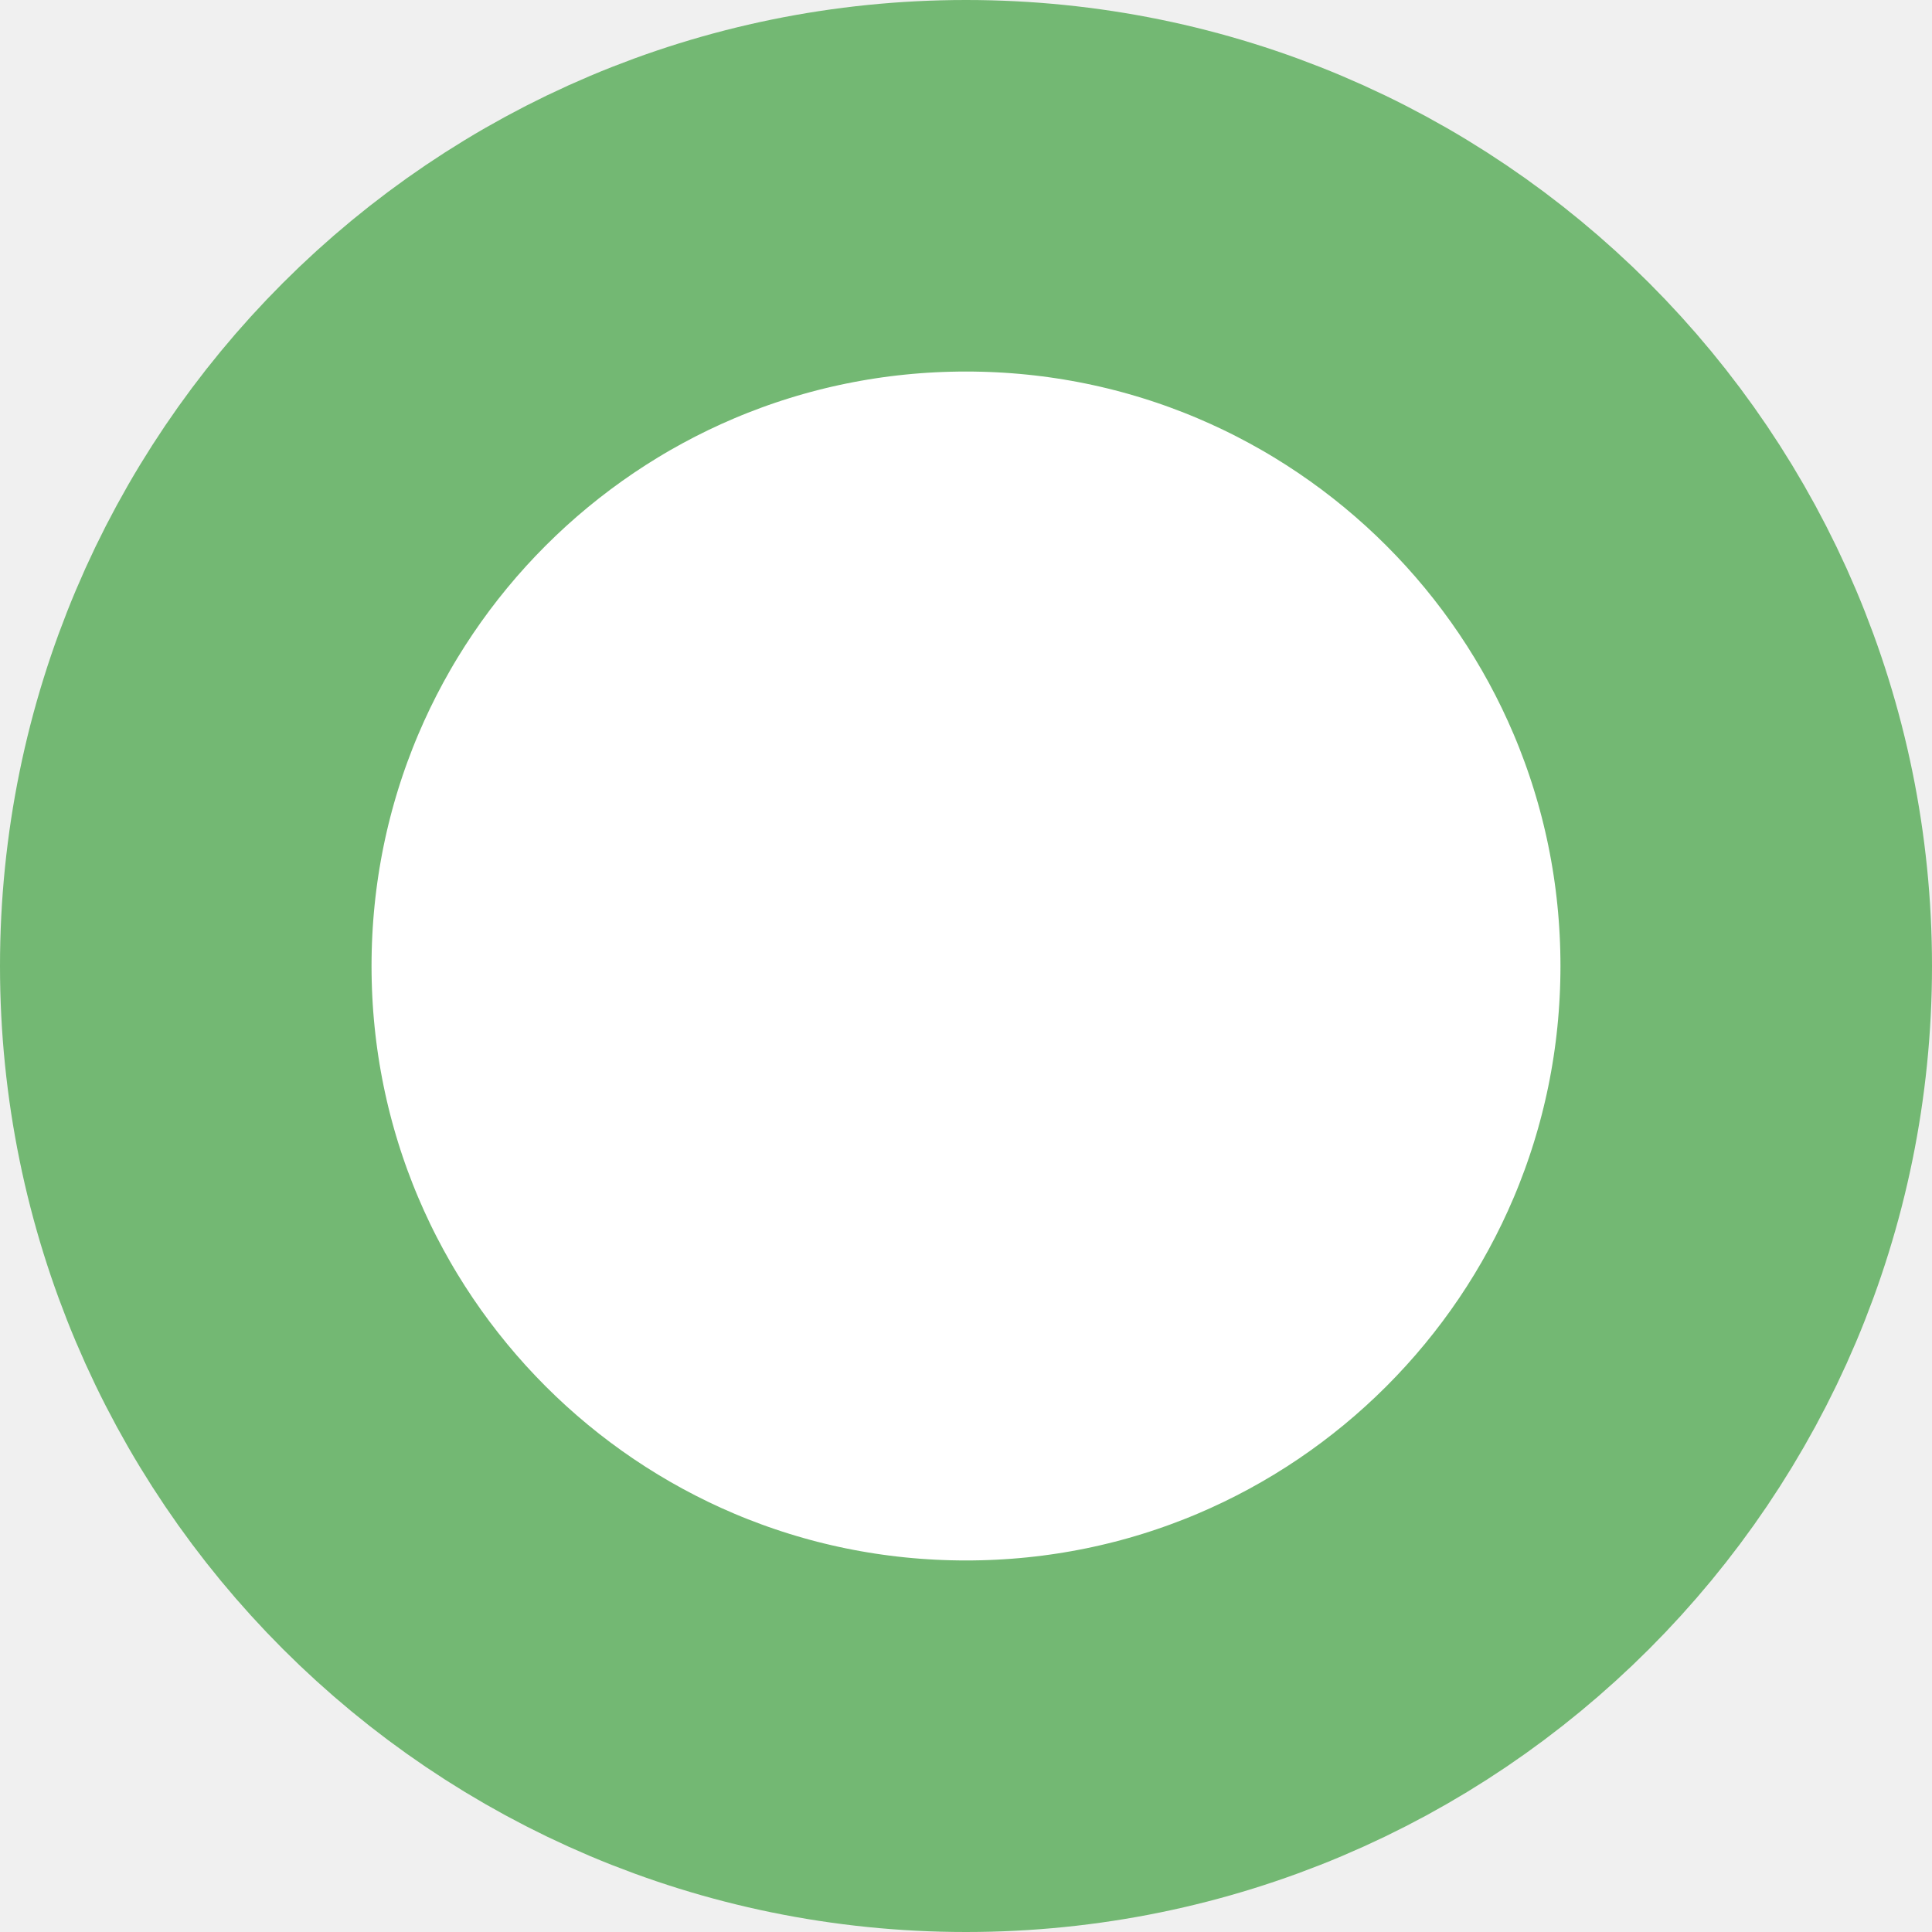
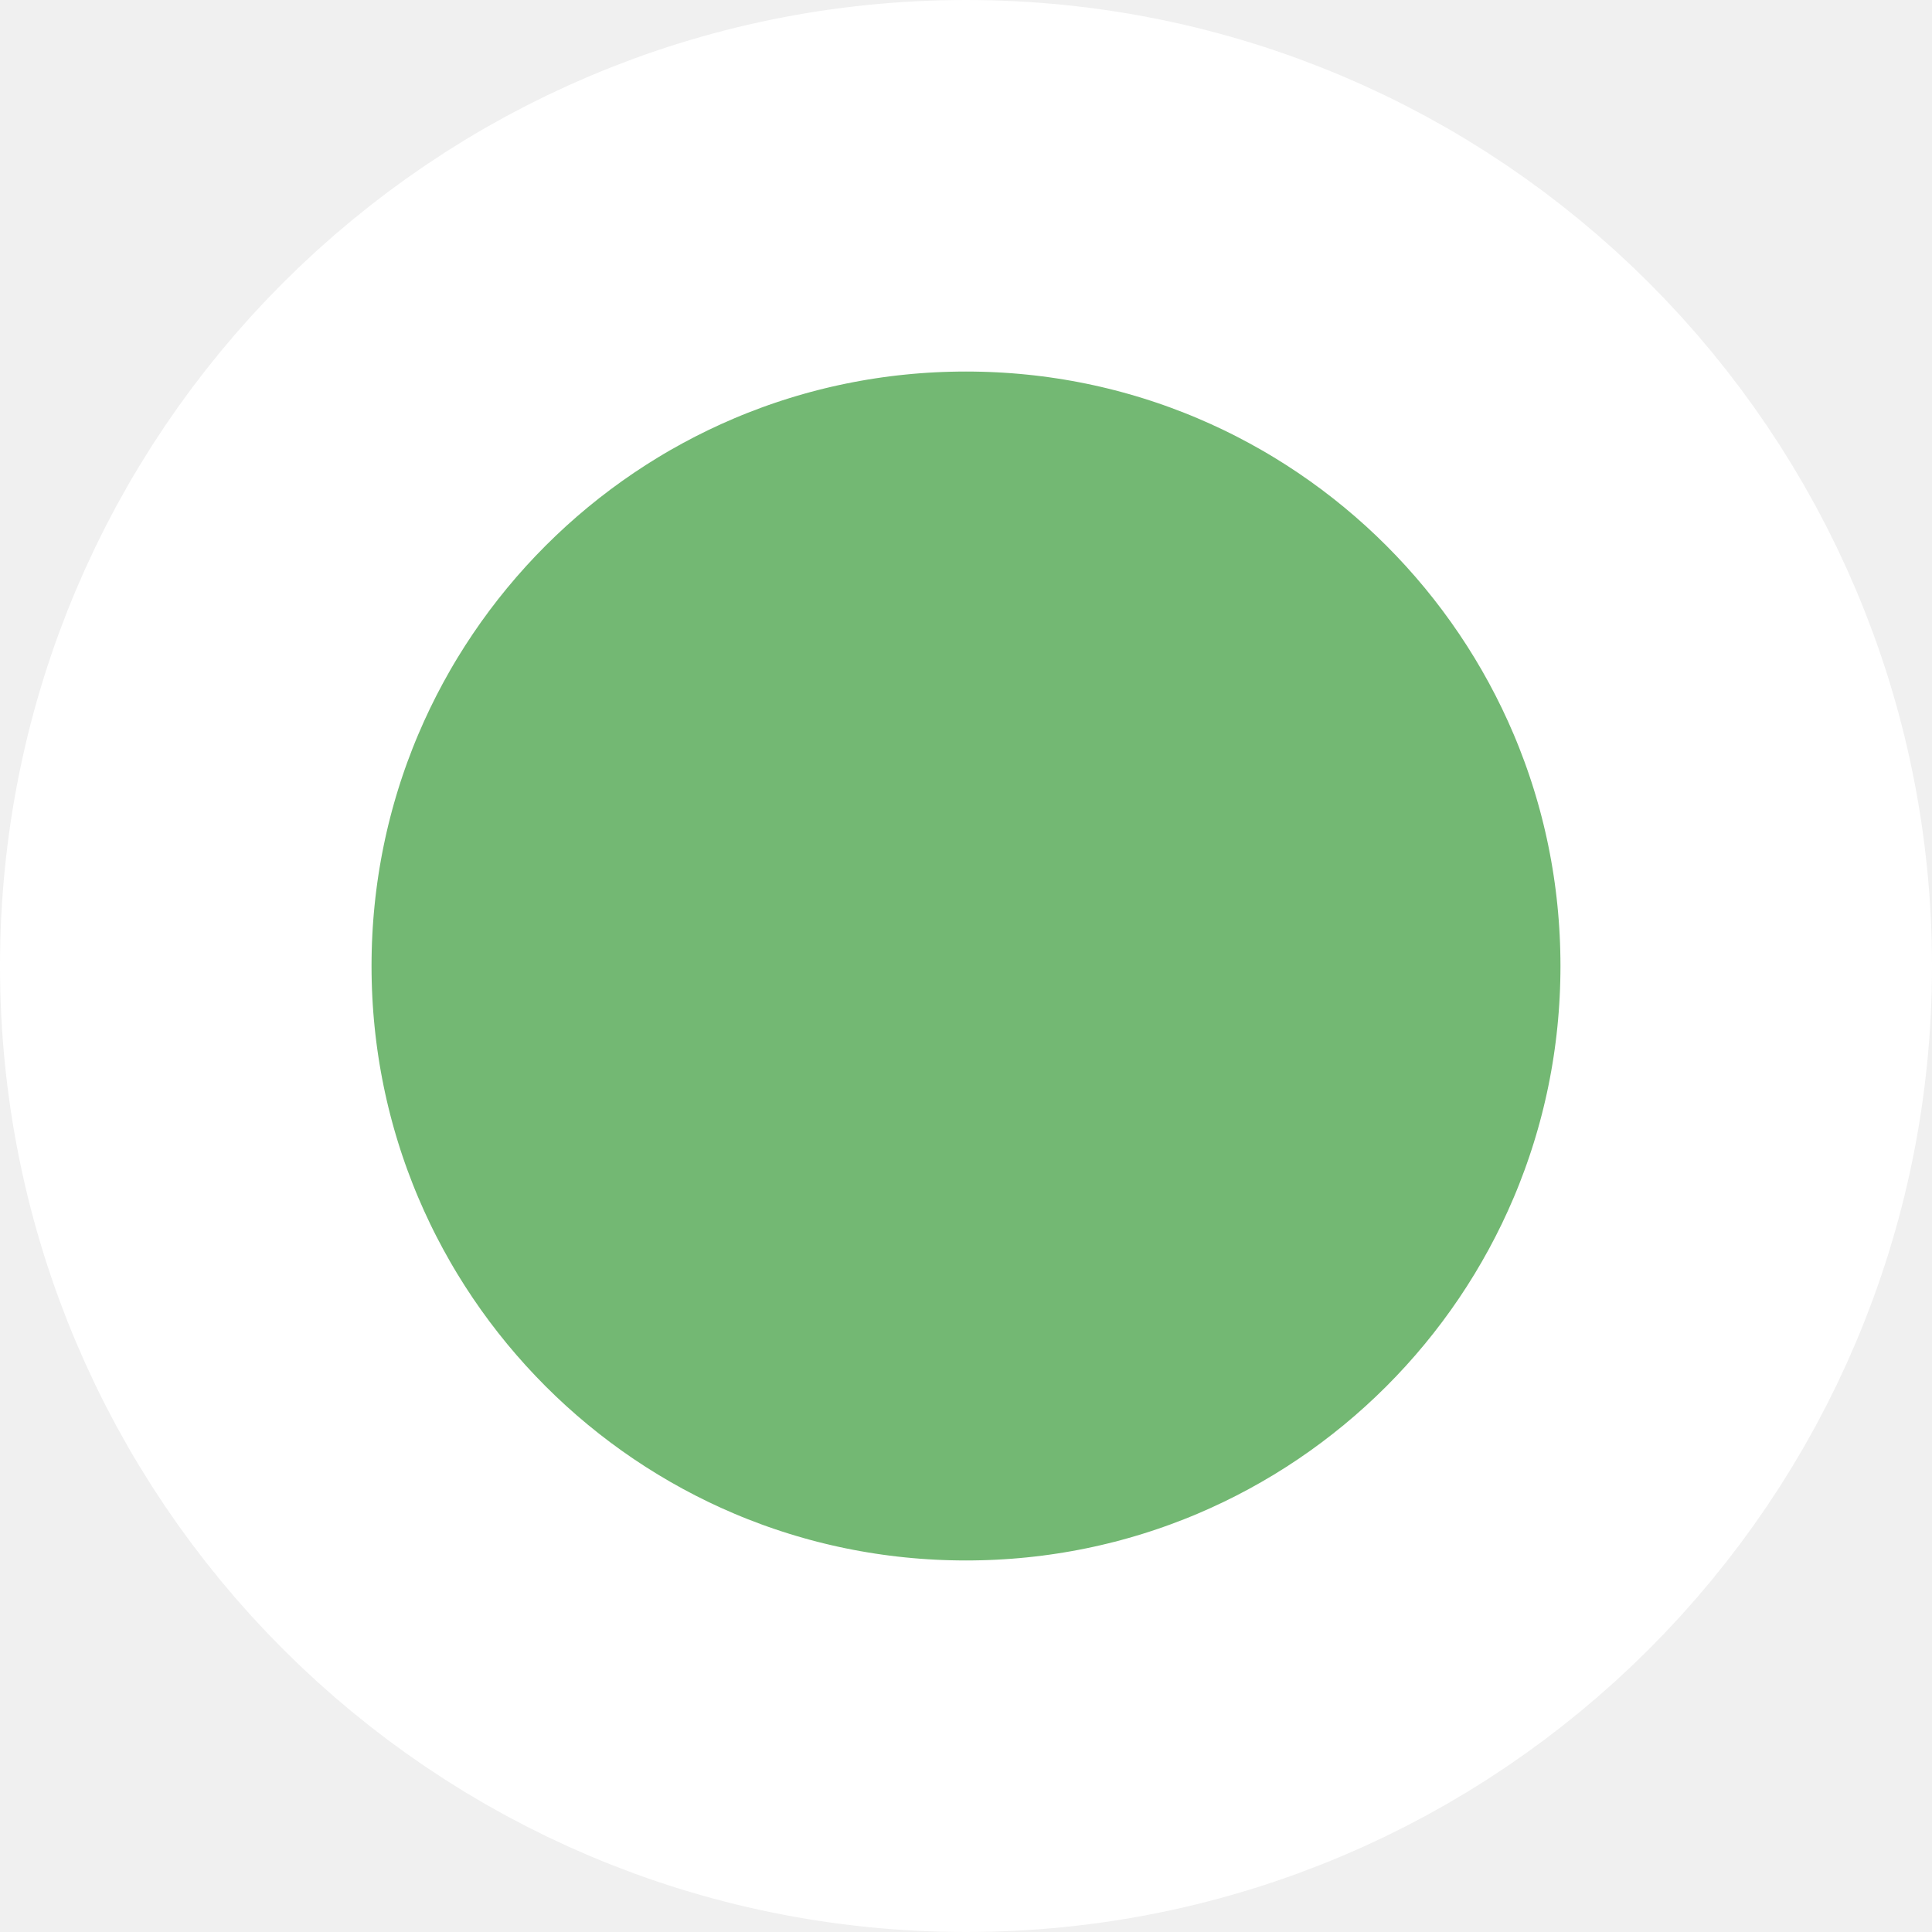
<svg xmlns="http://www.w3.org/2000/svg" preserveAspectRatio="none" overflow="visible" style="display: block;" width="26" height="26" viewBox="0 0 26 26" fill="none">
-   <circle id="Hotspot 3 Â· Limbic system" cx="13" cy="13" r="10.5" fill="white" stroke-width="5" stroke="#73B873" />
+   <circle id="Hotspot 3 Â· Limbic system" cx="13" cy="13" r="10.5" fill="#73B873" stroke-width="5" stroke="white" />
</svg>
